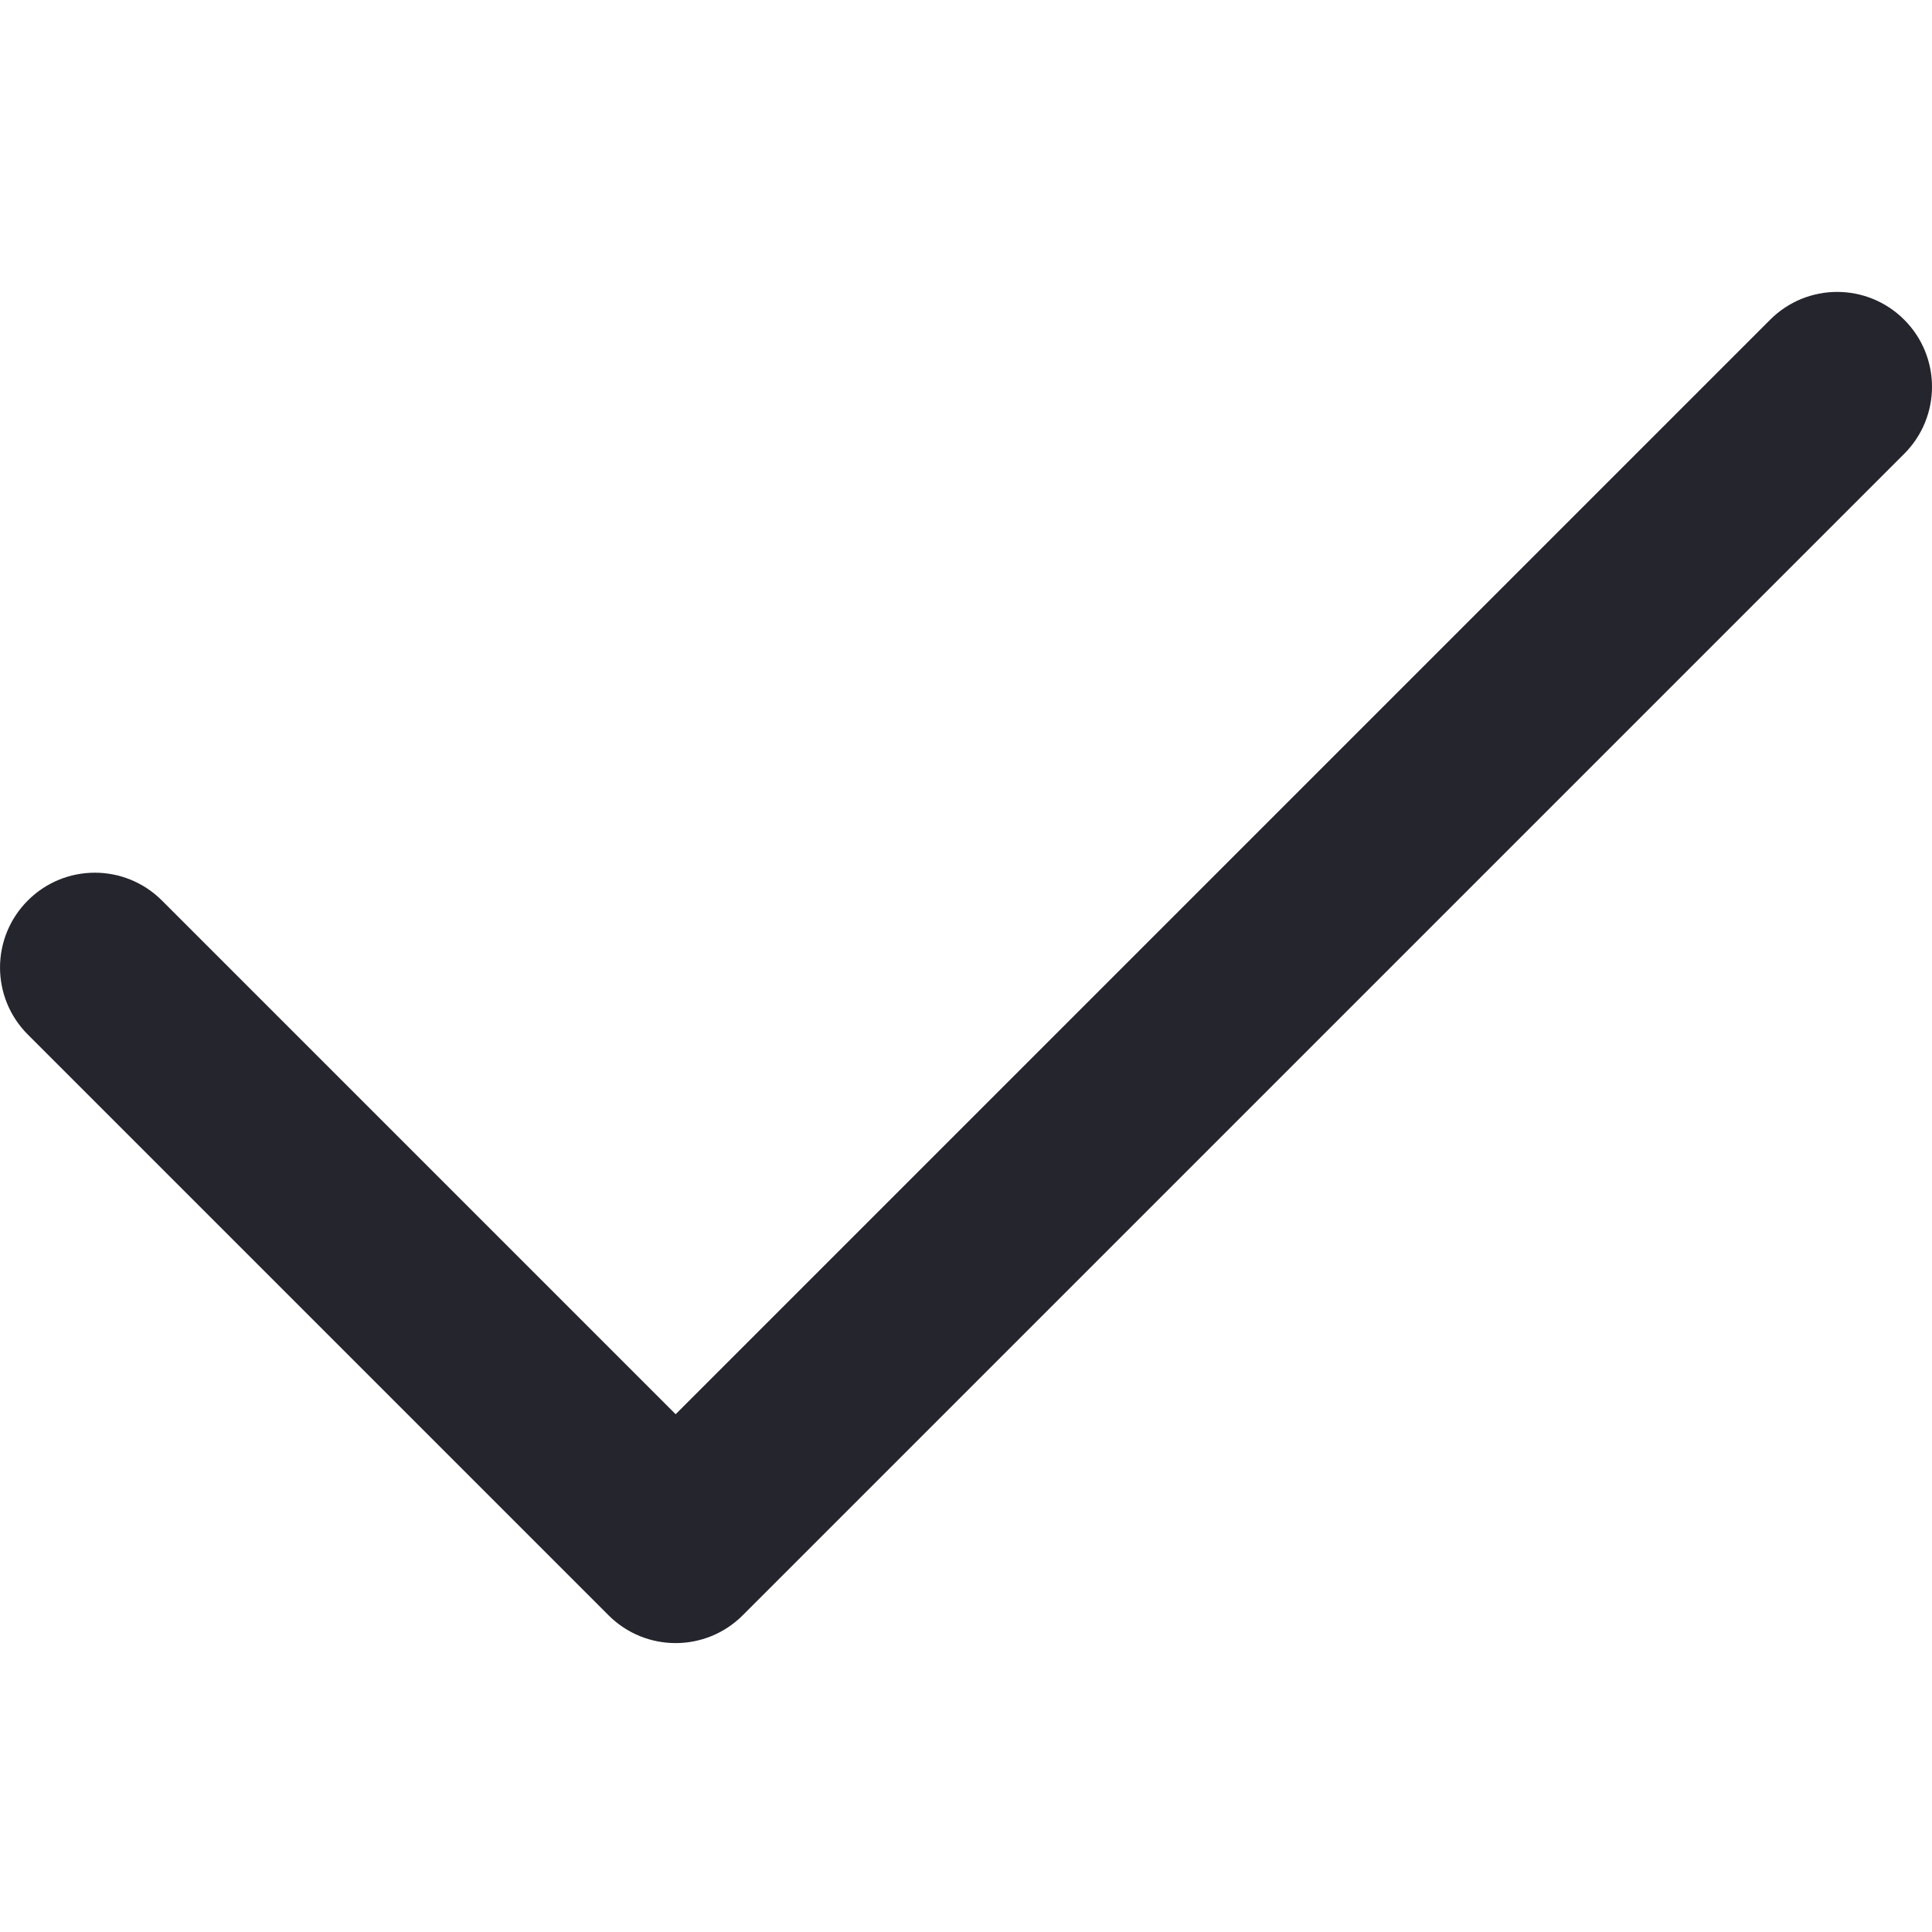
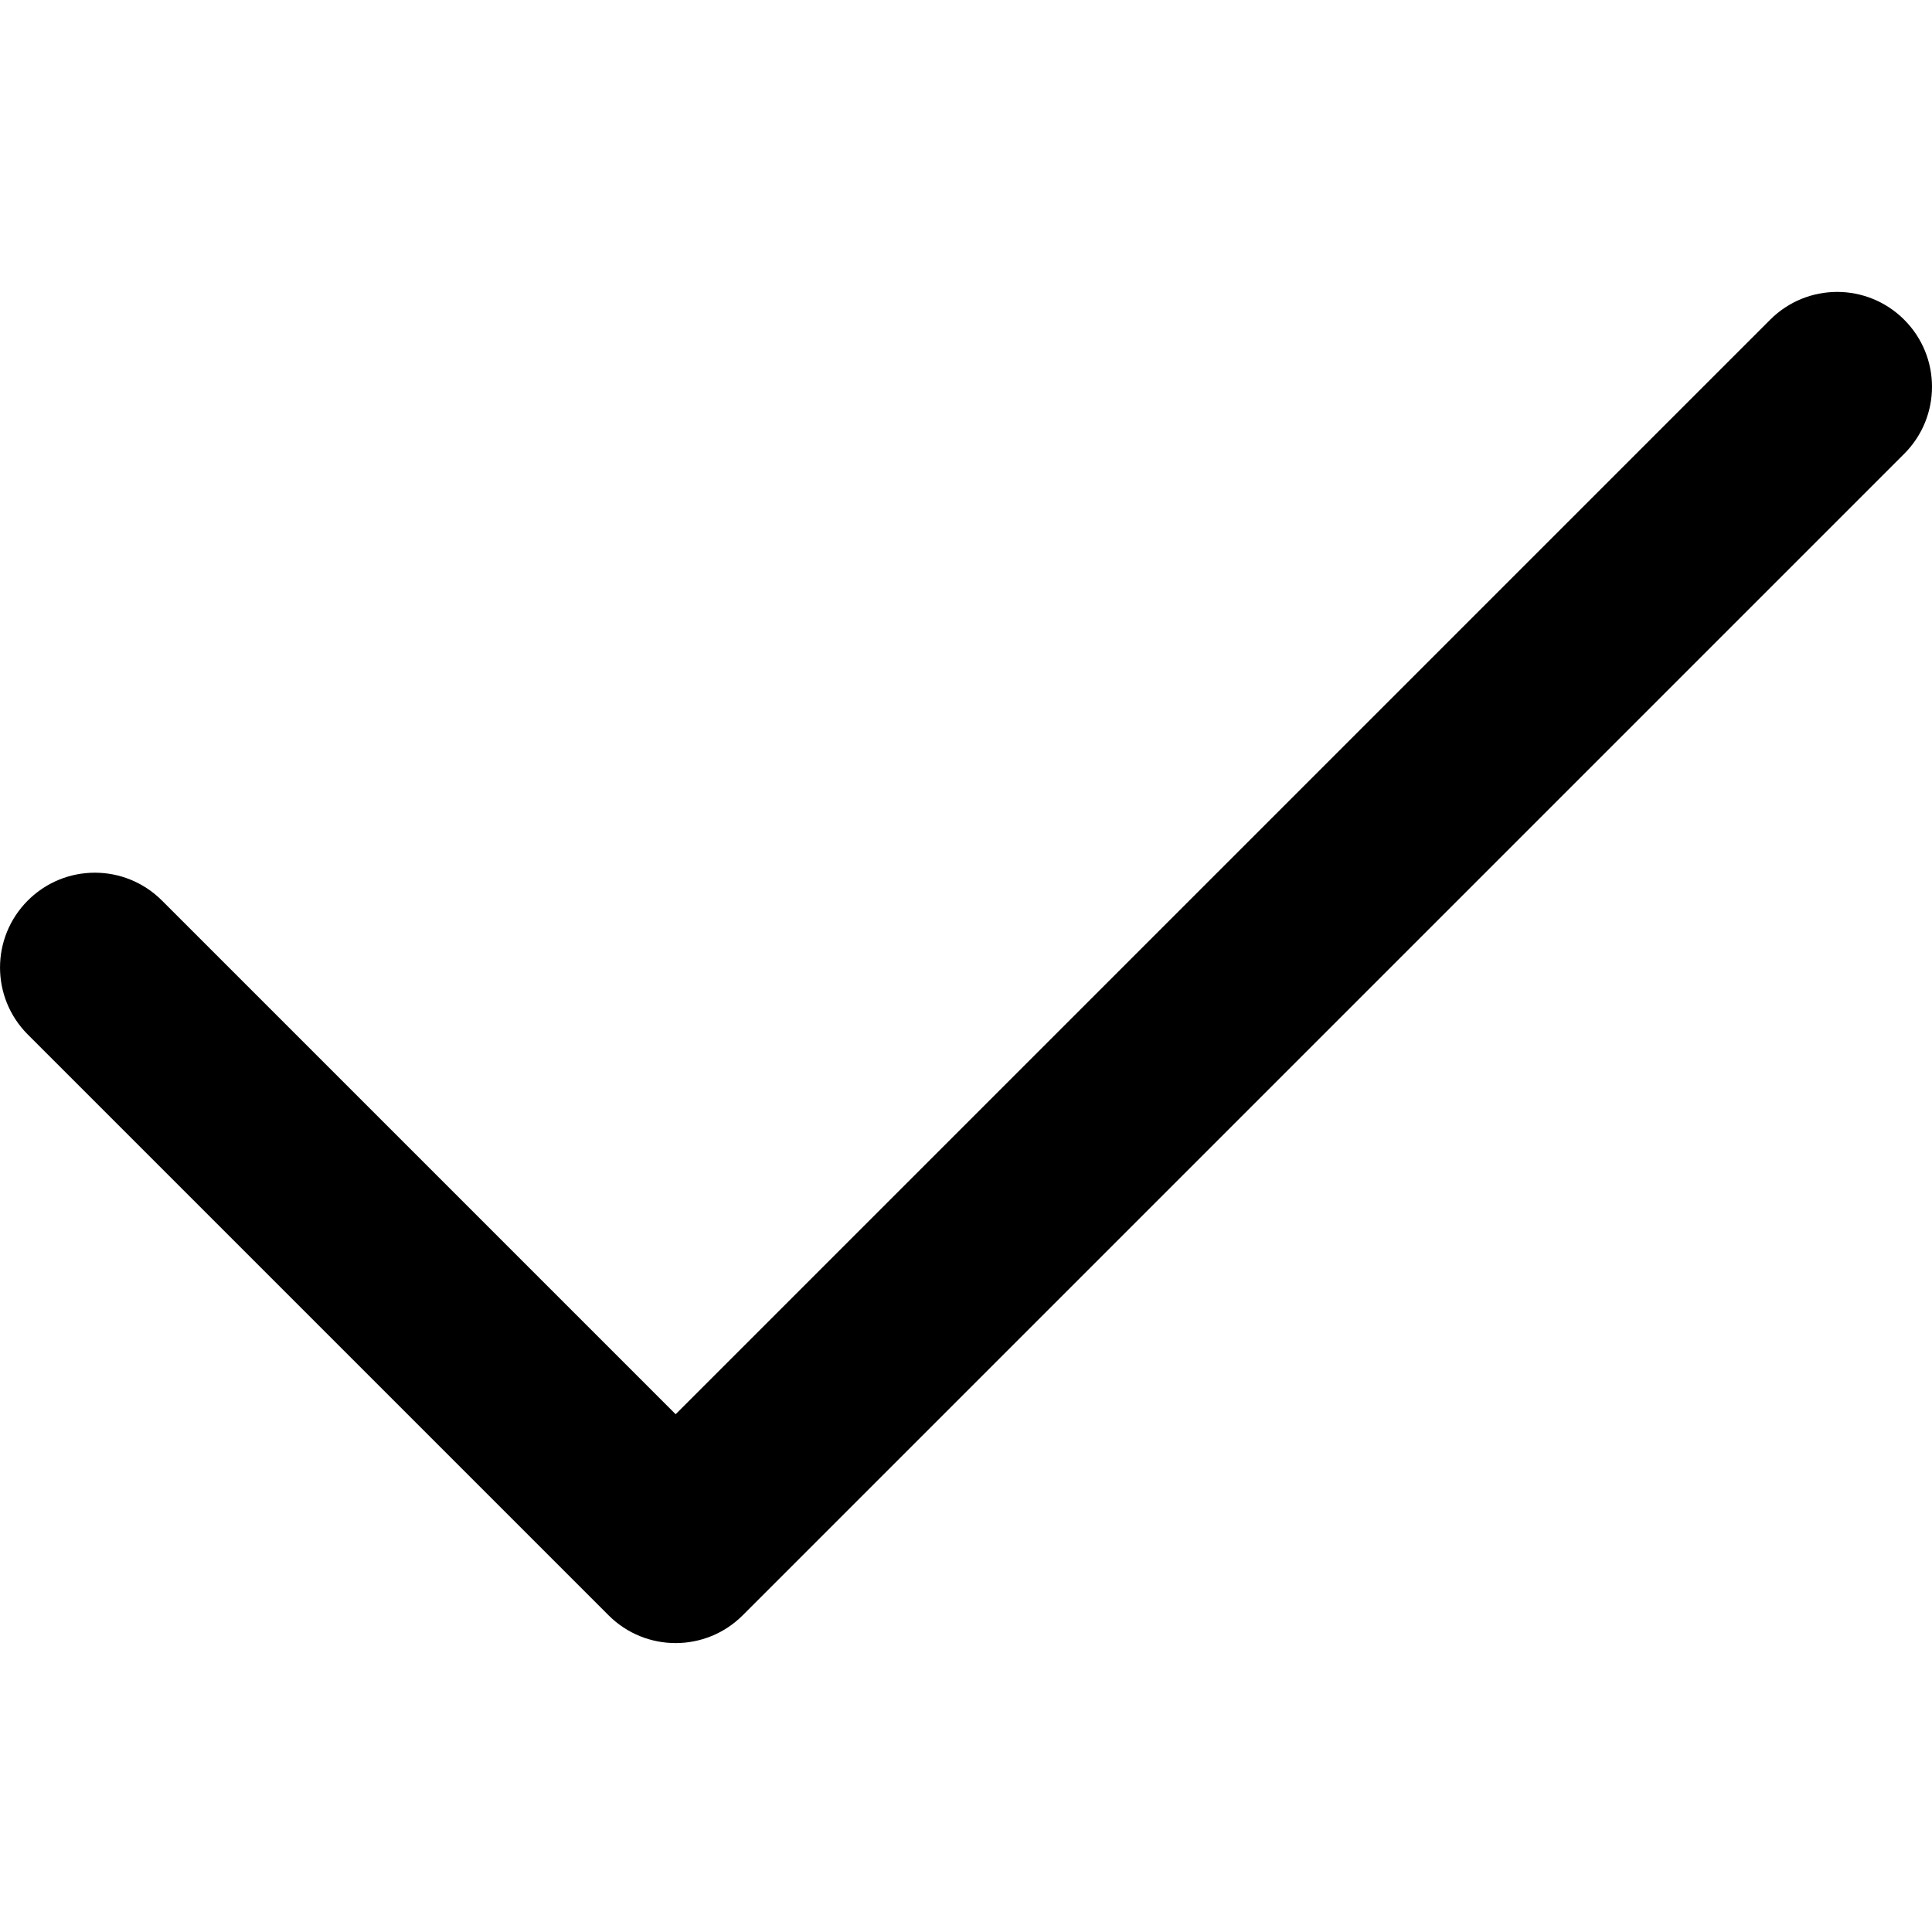
- <svg xmlns="http://www.w3.org/2000/svg" width="8" height="8" viewBox="0 0 24 18" fill="none">
-   <path d="M8.393 17.411C8.091 17.411 7.79 17.296 7.56 17.066L0.346 9.852C-0.115 9.391 -0.115 8.647 0.346 8.186C0.806 7.726 1.55 7.726 2.011 8.186L8.393 14.568L21.989 0.972C22.45 0.511 23.194 0.511 23.655 0.972C24.115 1.432 24.115 2.177 23.655 2.637L9.226 17.066C8.996 17.296 8.694 17.411 8.393 17.411Z" fill="#24252D" />
+ <svg width="8" height="8" viewBox="0 0 24 18">
+   <path d="M8.393 17.411C8.091 17.411 7.79 17.296 7.56 17.066L0.346 9.852C-0.115 9.391 -0.115 8.647 0.346 8.186C0.806 7.726 1.55 7.726 2.011 8.186L8.393 14.568L21.989 0.972C22.45 0.511 23.194 0.511 23.655 0.972C24.115 1.432 24.115 2.177 23.655 2.637L9.226 17.066C8.996 17.296 8.694 17.411 8.393 17.411Z" />
</svg>
